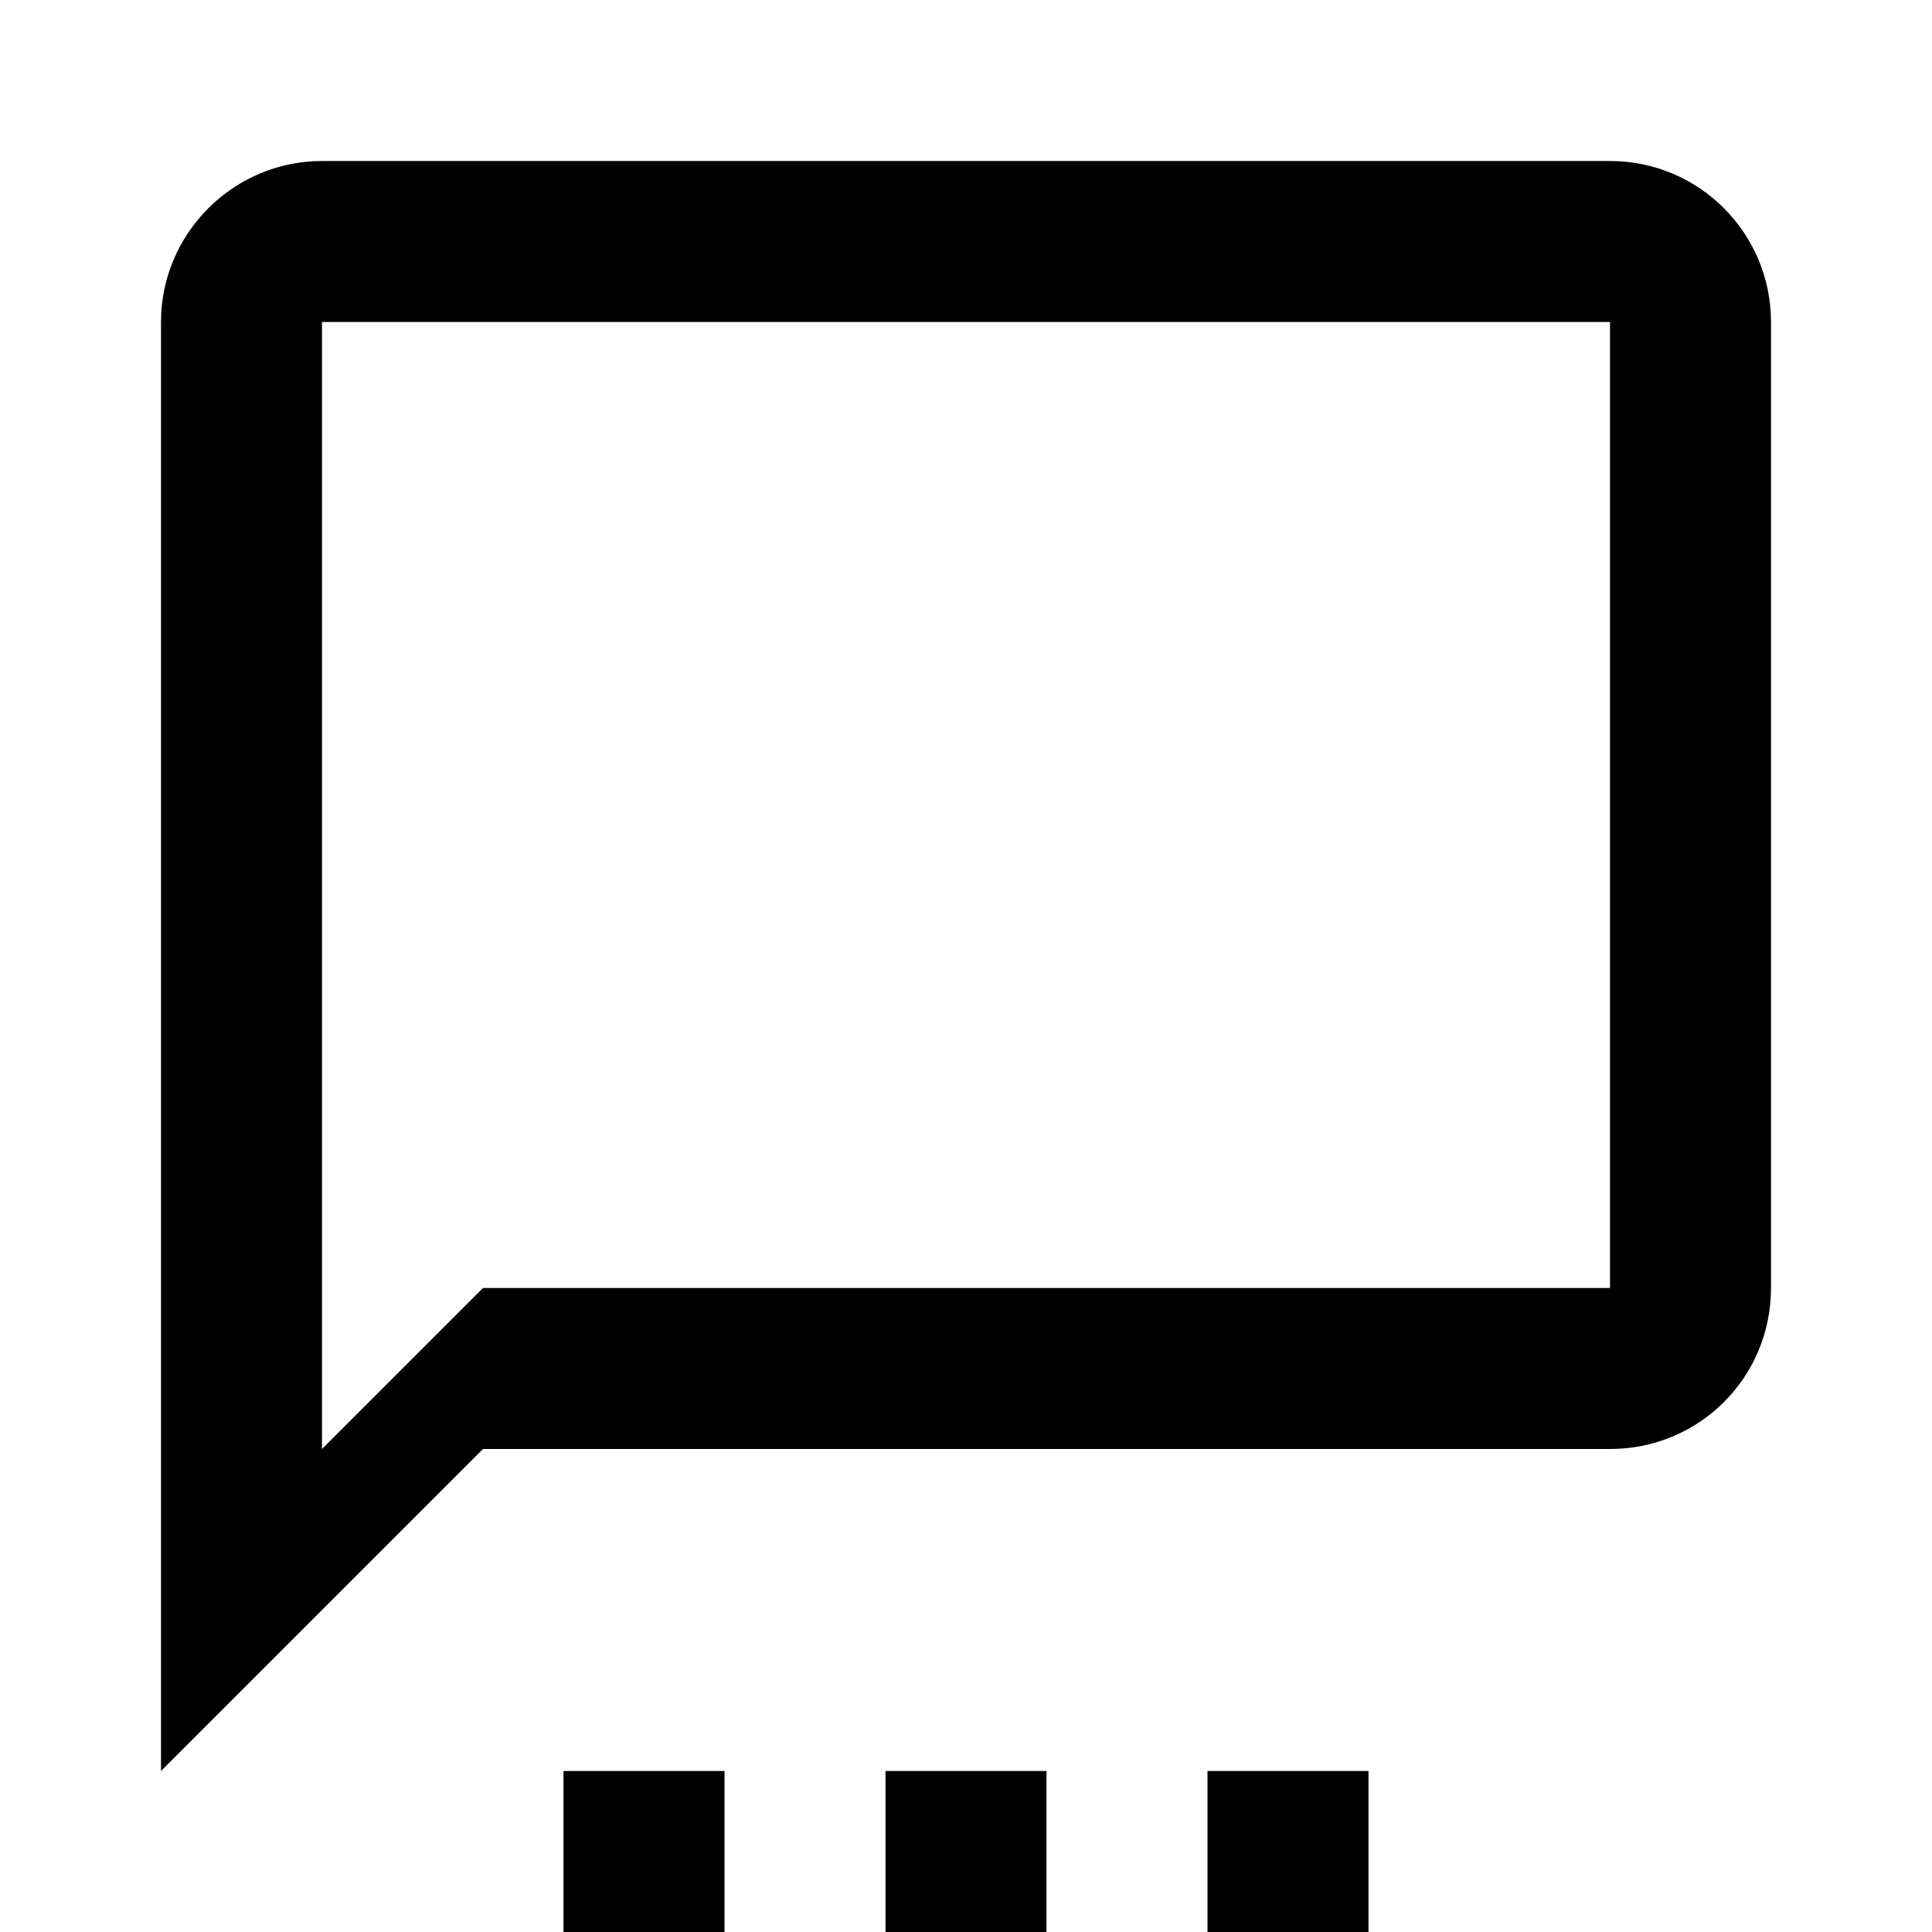
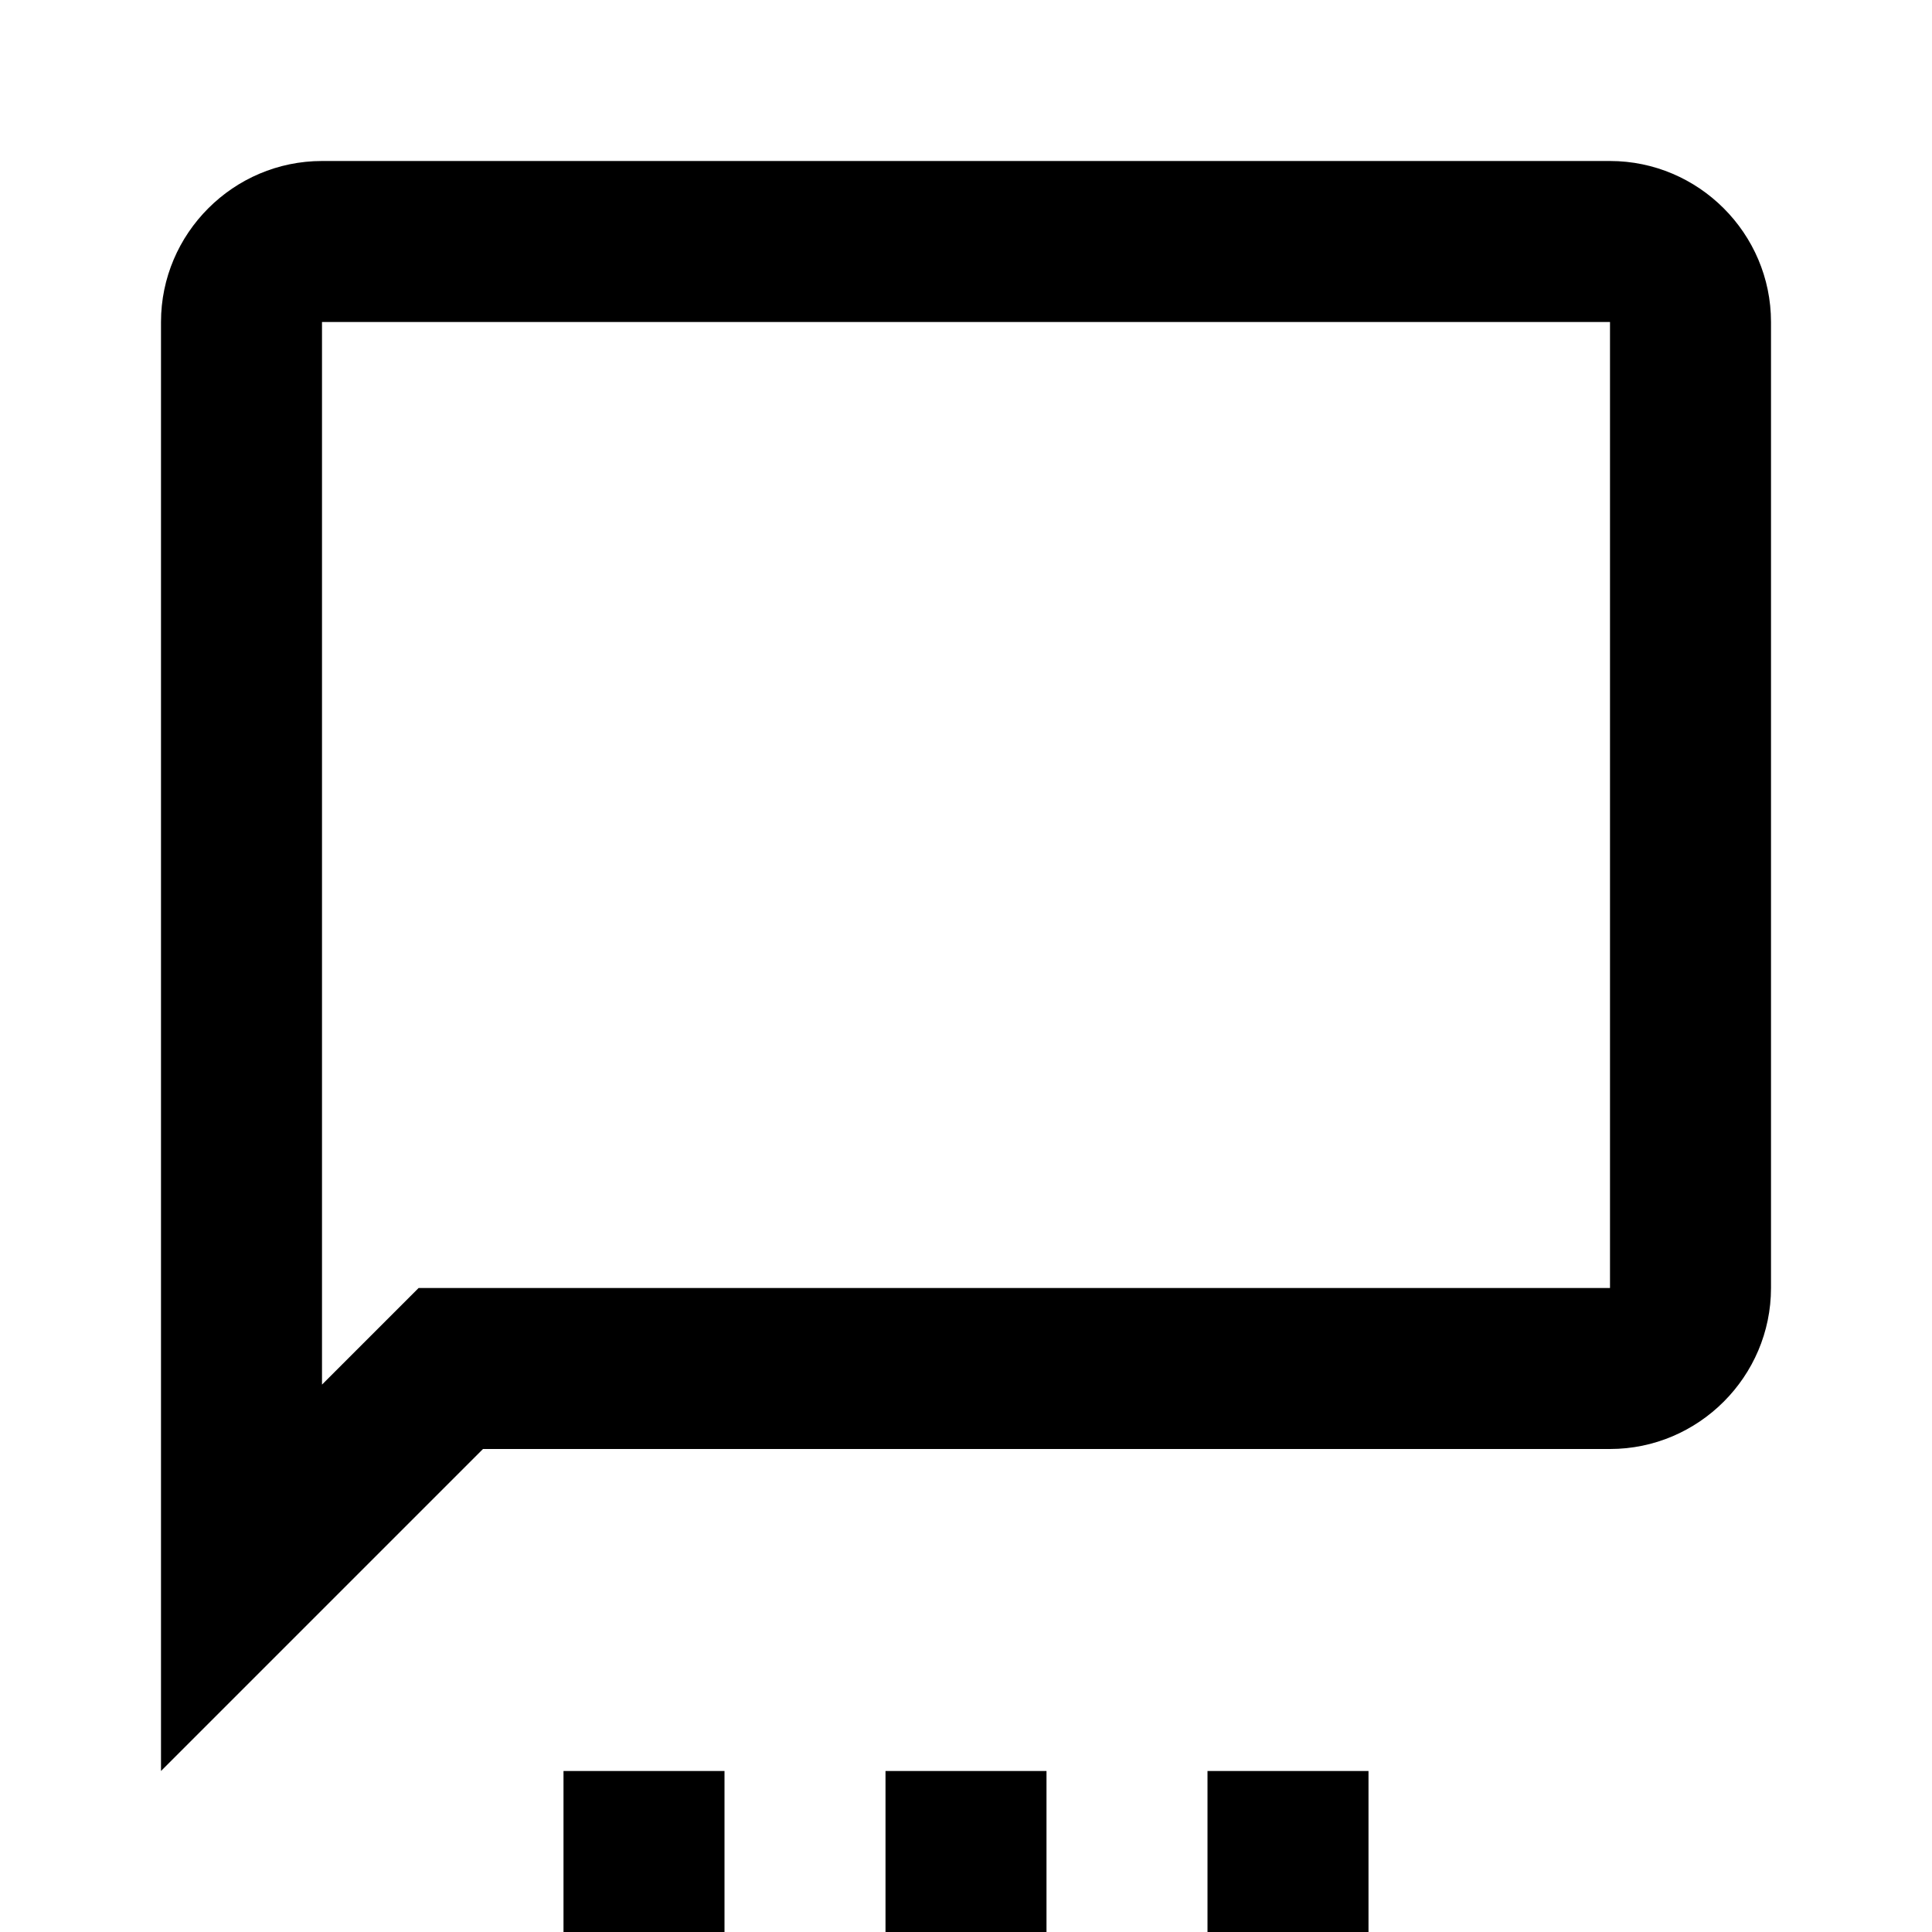
<svg xmlns="http://www.w3.org/2000/svg" width="24" height="24">
-   <path d="M11 24H13V22H11V24M7 24H9V22H7V24M15 24H17V22H15V24M20 2H4C2.9 2 2 2.9 2 4V22L6 18H20C21.11 18 22 17.11 22 16V4C22 2.9 21.11 2 20 2M20 16H6L4 18V4H20" />
+   <path d="M20 2H4C2.9 2 2 2.9 2 4V22L6 18H20C21.1 18 22 17.1 22 16V4C22 2.9 21.1 2 20 2M20 16H5.2L4 17.2V4H20V16M11 24H13V22H11V24M7 24H9V22H7V24M15 24H17V22H15V24" />
</svg>
